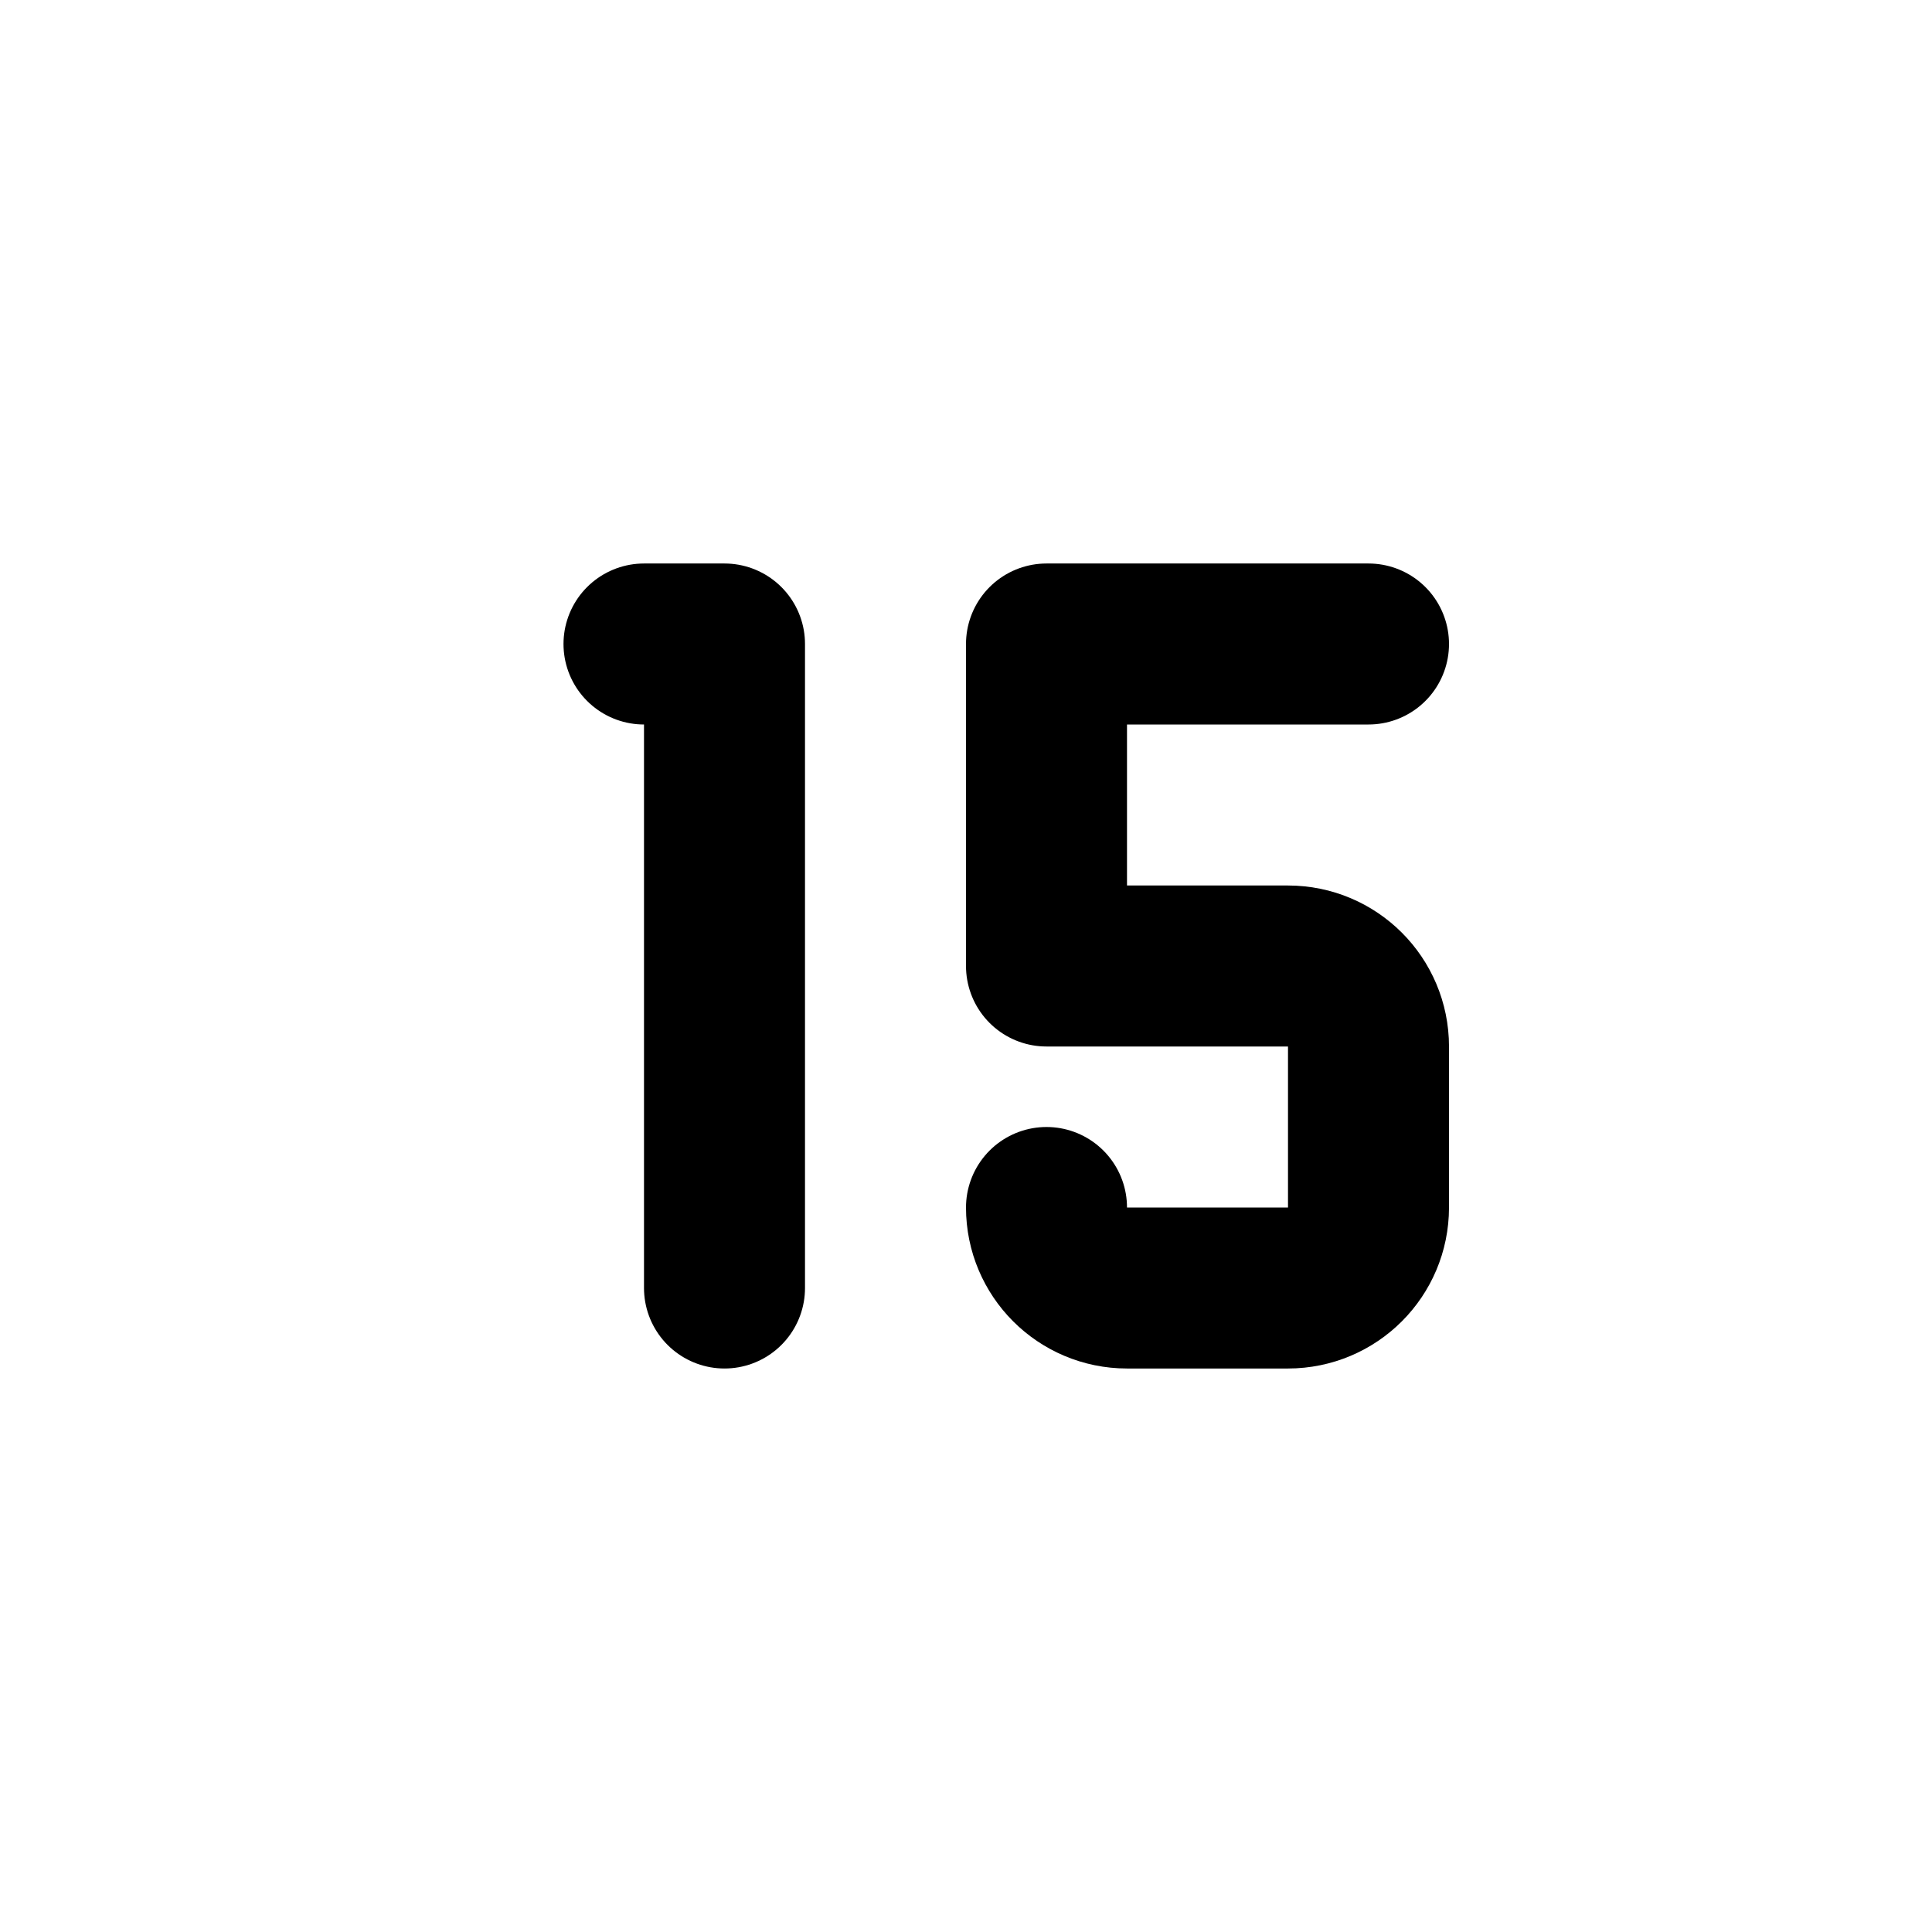
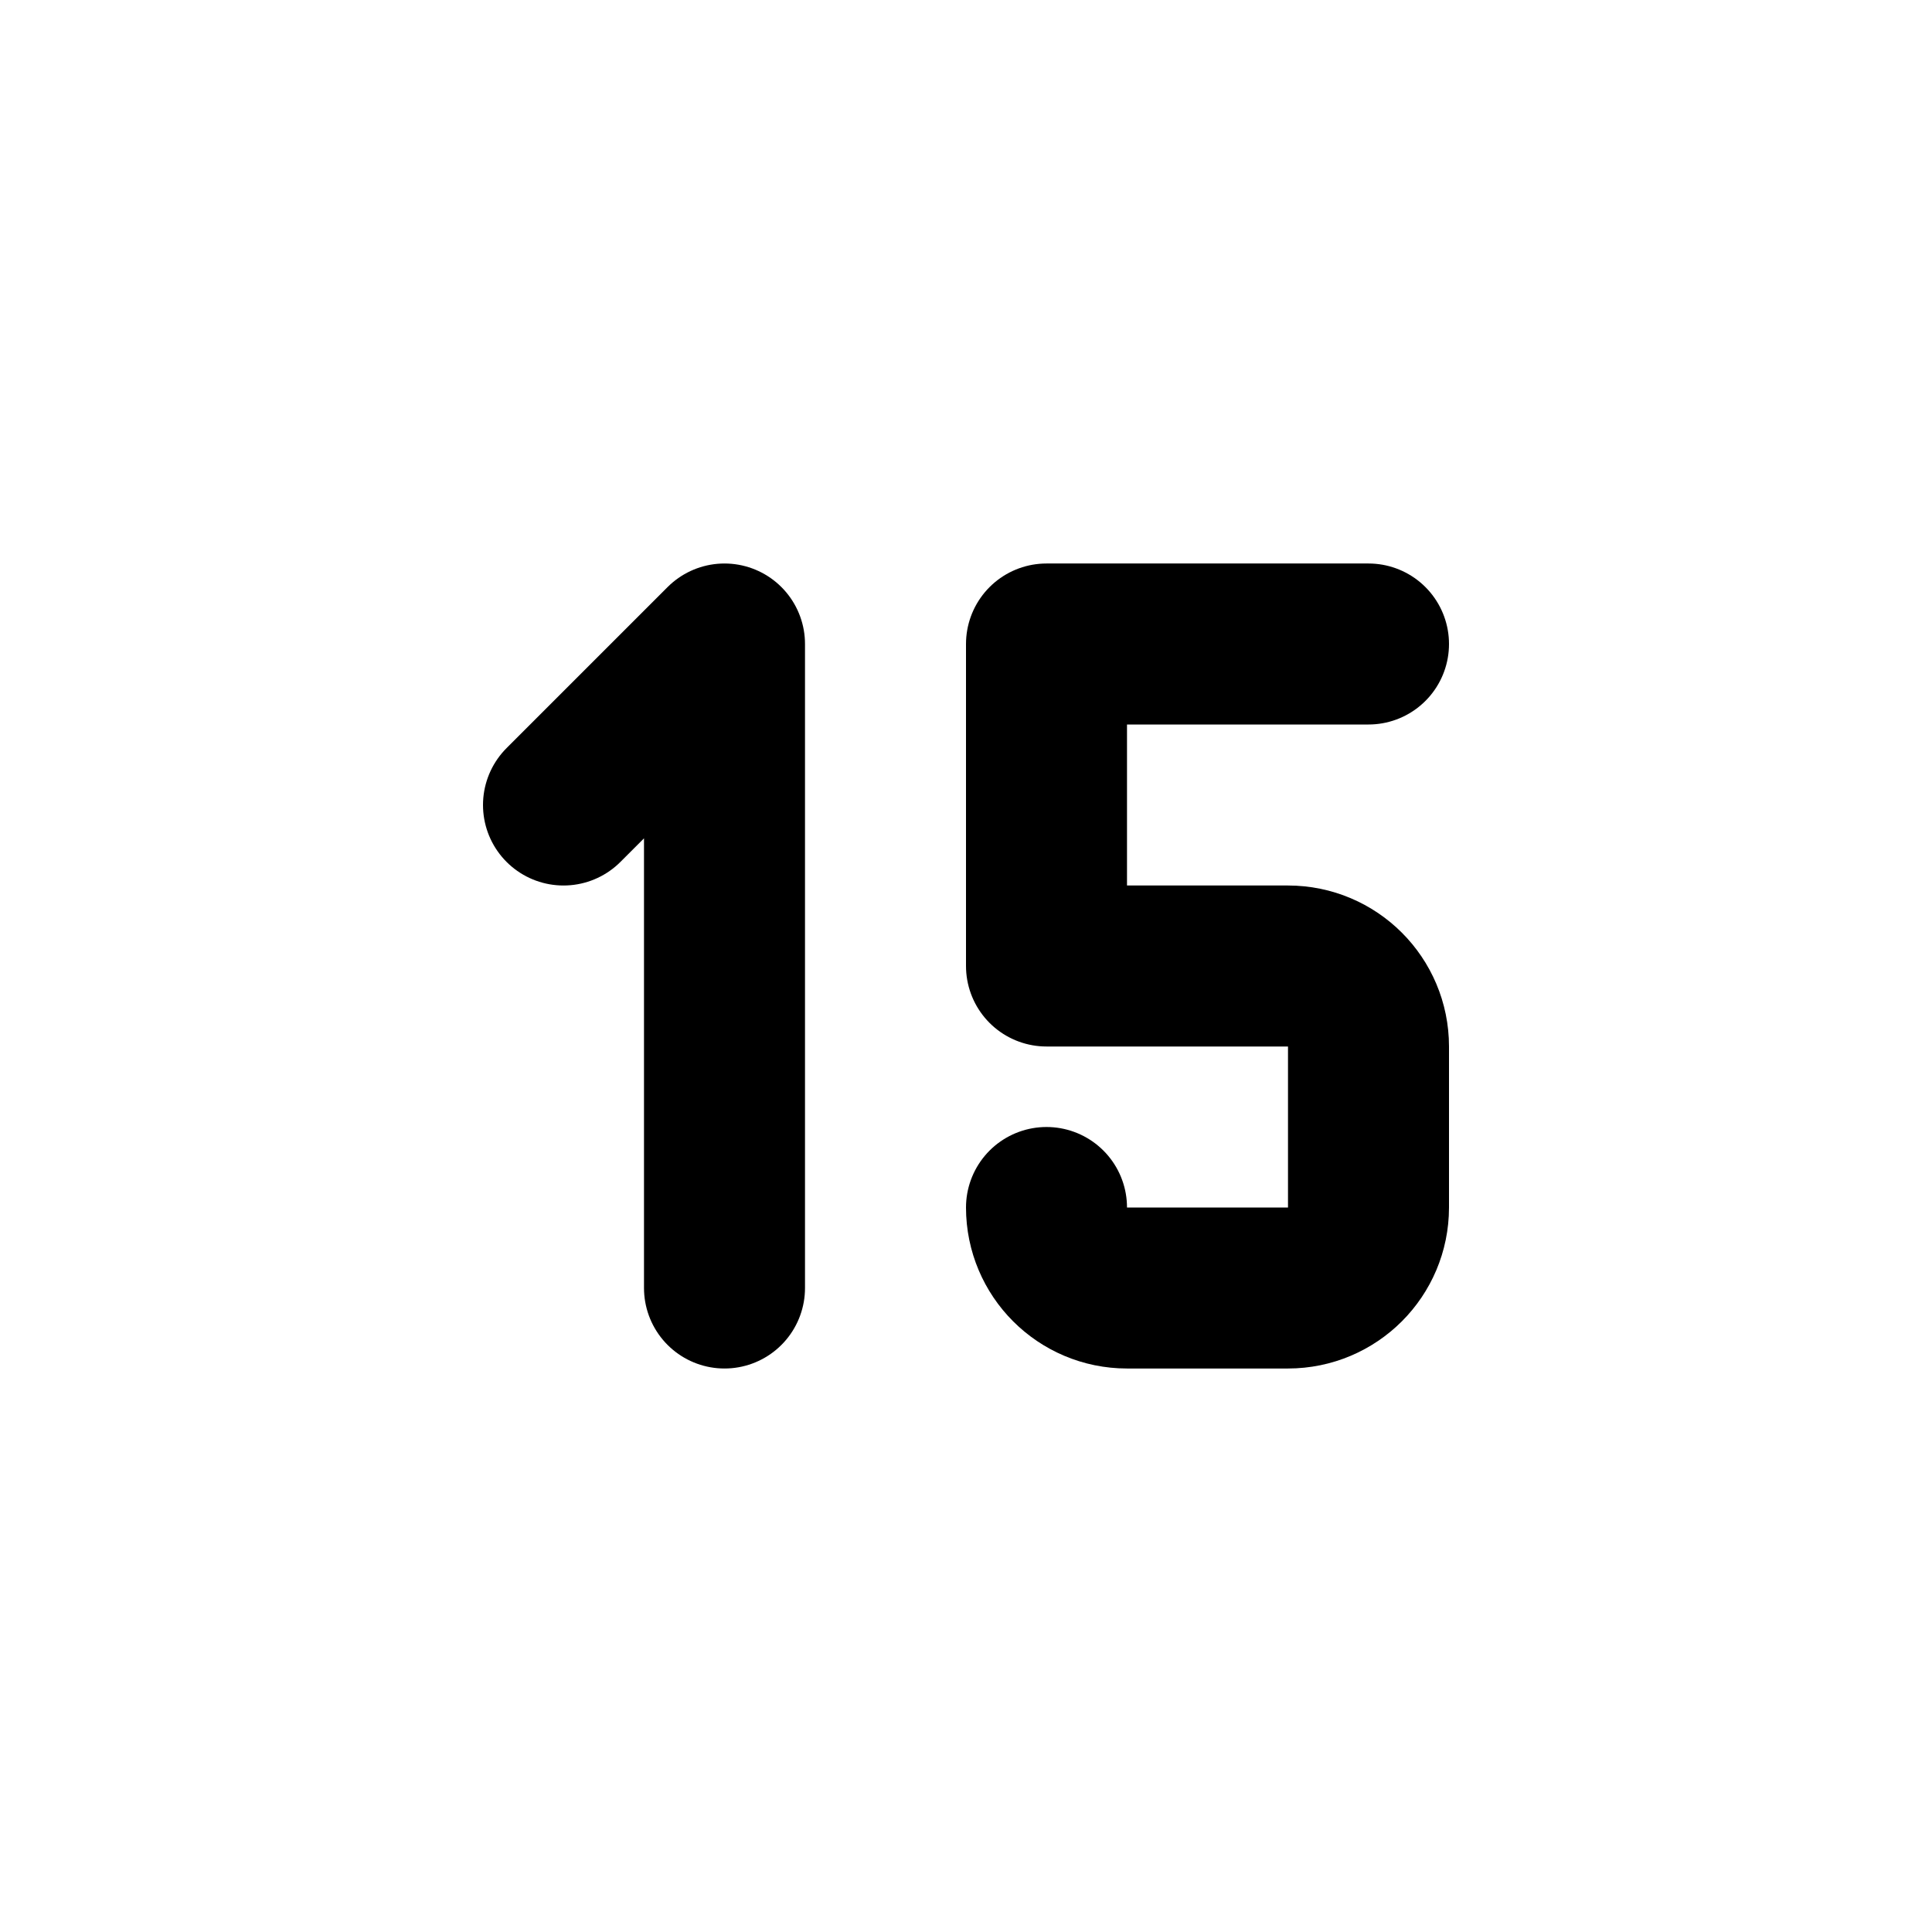
<svg xmlns="http://www.w3.org/2000/svg" width="24" height="24" viewBox="0 0 24 24" fill="none" stroke="currentColor" stroke-width="2" stroke-linecap="round" stroke-linejoin="round">
  <path stroke="none" d="M0 0h24v24H0z" fill="none" />
-   <path d="M8 8h1v8" />
+   <path d="M7 10l2 -2v8" />
  <path d="M13 15a1 1 0 0 0 1 1h2a1 1 0 0 0 1 -1v-2a1 1 0 0 0 -1 -1h-3v-4h4" />
</svg>
